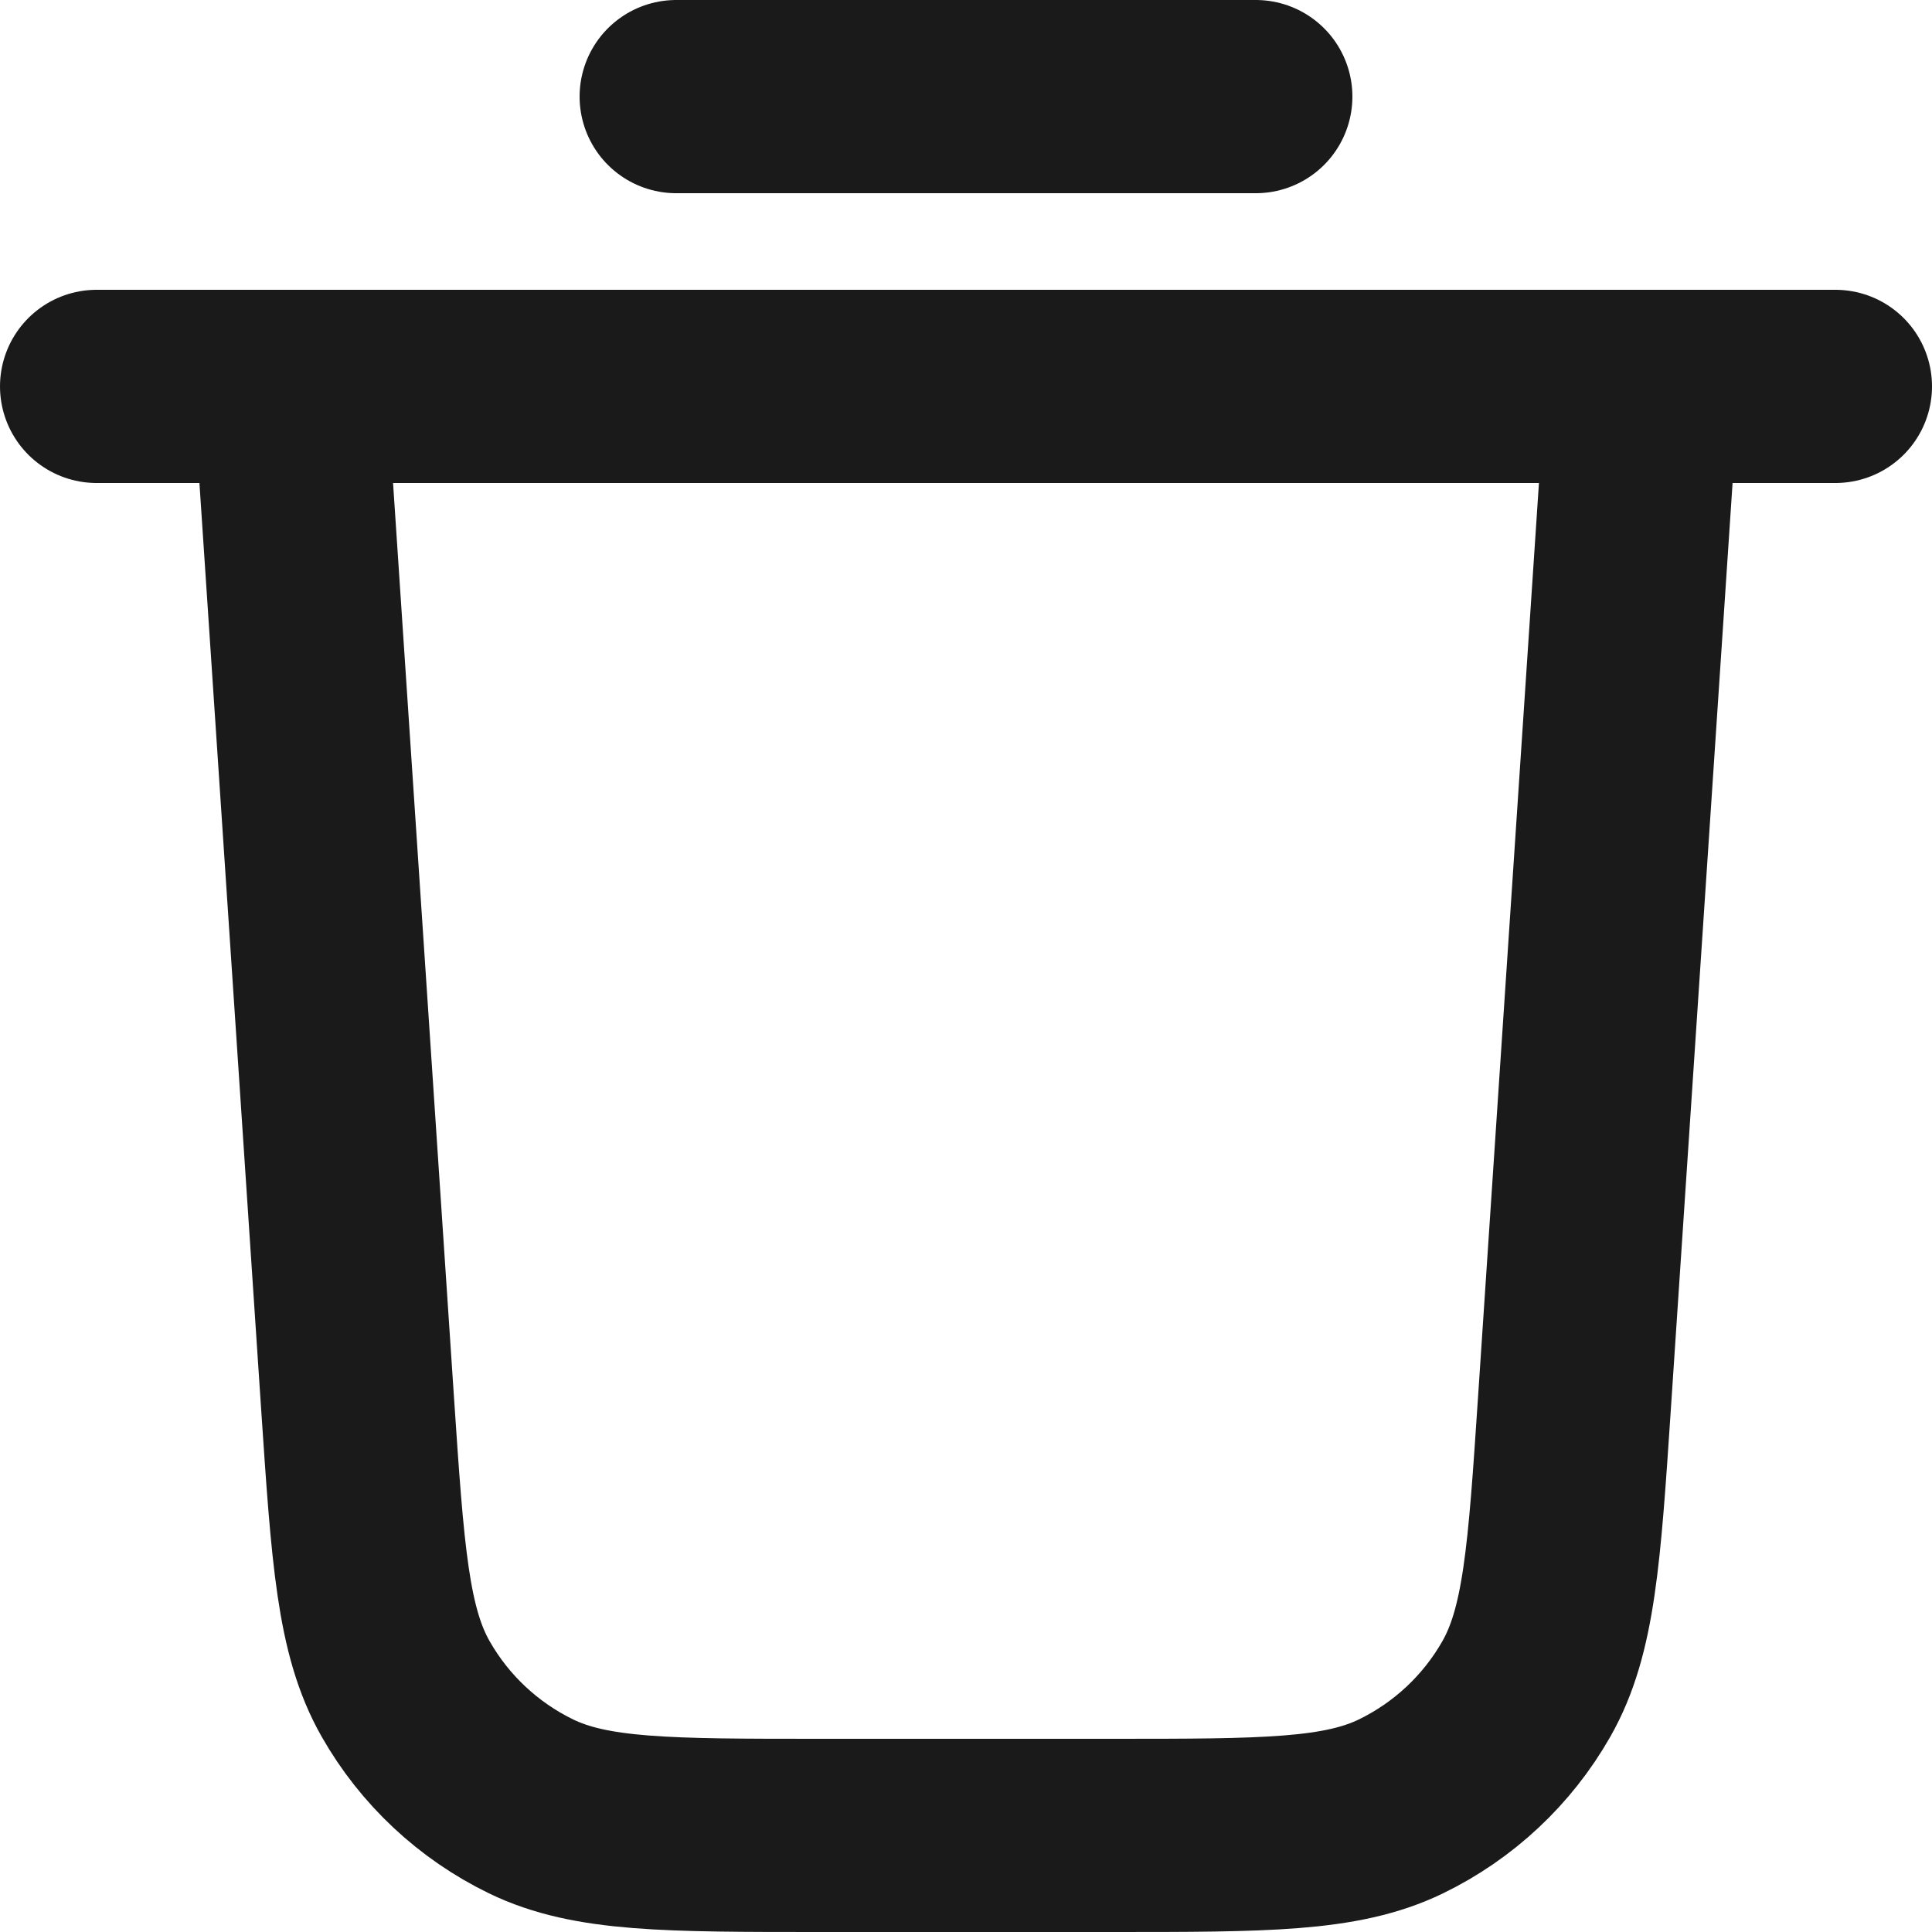
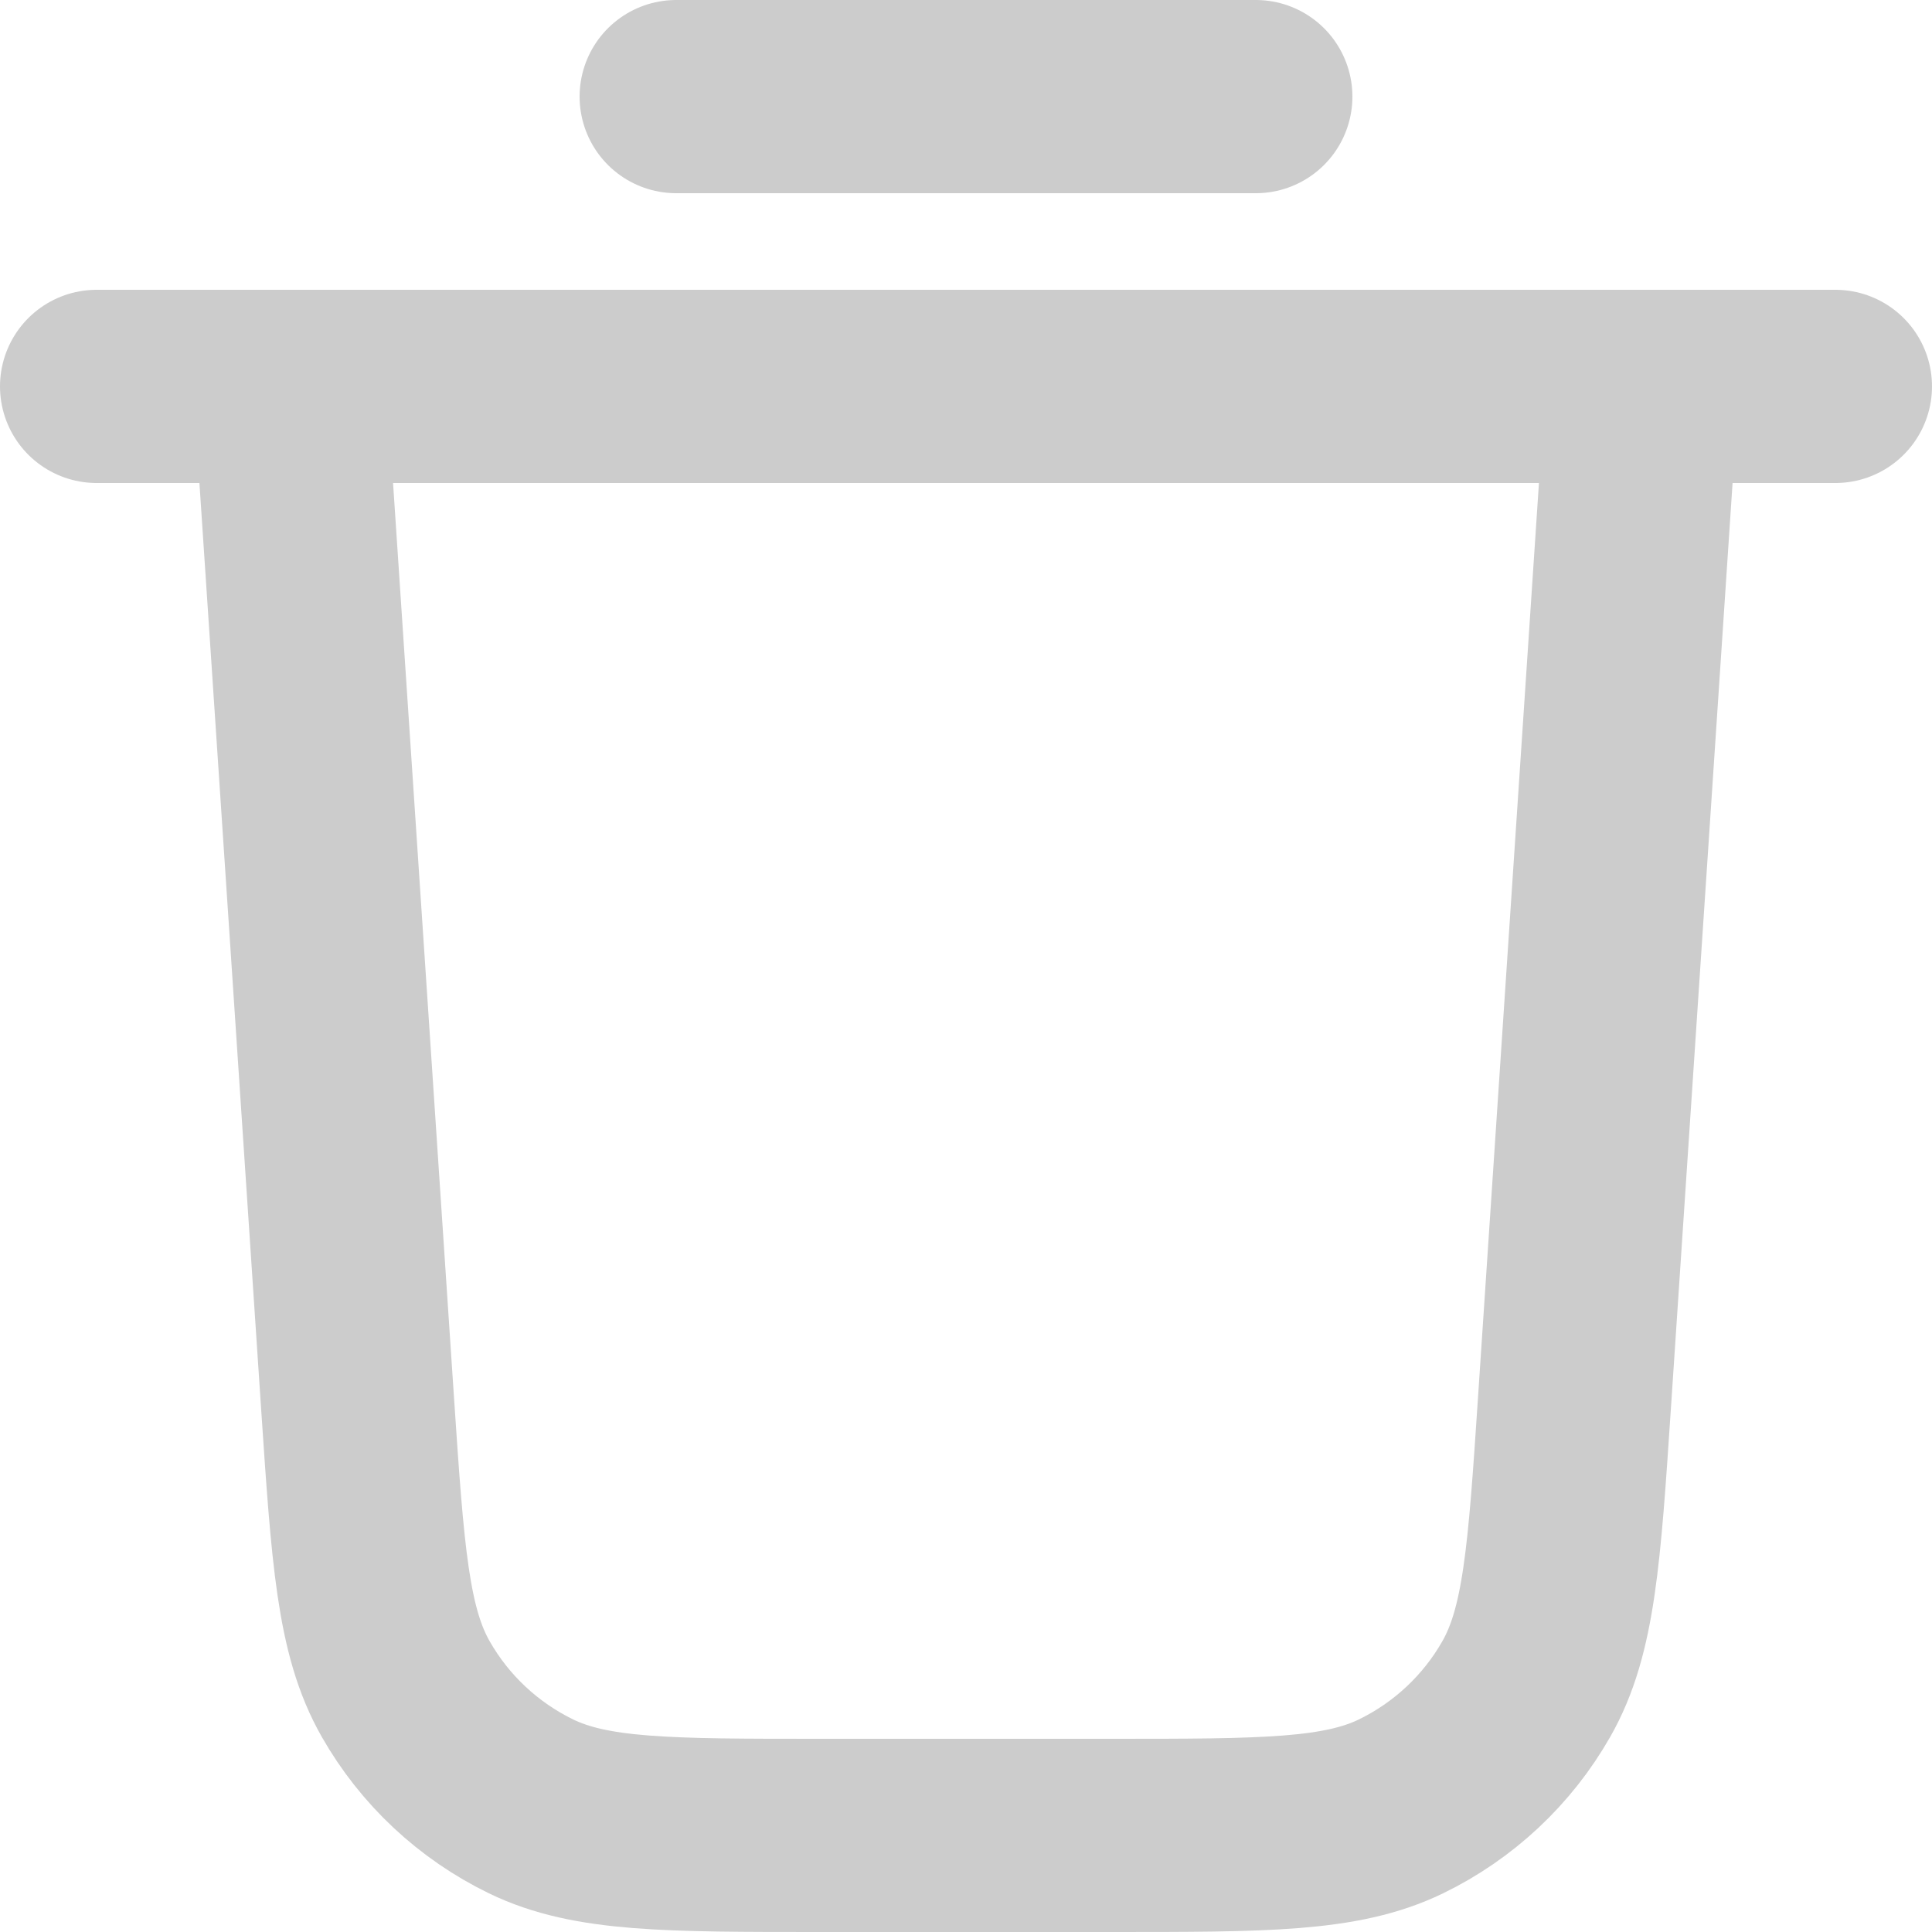
<svg xmlns="http://www.w3.org/2000/svg" width="20" height="20" viewBox="0 0 20 20" fill="none">
-   <path d="M7 1H13M1 4H19M17 4L16.299 14.519C16.194 16.098 16.141 16.887 15.8 17.485C15.5 18.012 15.047 18.435 14.502 18.7C13.882 19 13.091 19 11.509 19H8.491C6.909 19 6.118 19 5.498 18.7C4.953 18.435 4.5 18.012 4.2 17.485C3.859 16.887 3.807 16.098 3.701 14.519L3 4" stroke="#1A1A1A" stroke-width="2" stroke-linecap="round" stroke-linejoin="round" />
+   <path d="M7 1H13M1 4H19M17 4L16.299 14.519C16.194 16.098 16.141 16.887 15.8 17.485C15.5 18.012 15.047 18.435 14.502 18.7C13.882 19 13.091 19 11.509 19H8.491C6.909 19 6.118 19 5.498 18.7C4.953 18.435 4.5 18.012 4.2 17.485C3.859 16.887 3.807 16.098 3.701 14.519L3 4" stroke="#ccc" stroke-width="2" stroke-linecap="round" stroke-linejoin="round" />
</svg>
